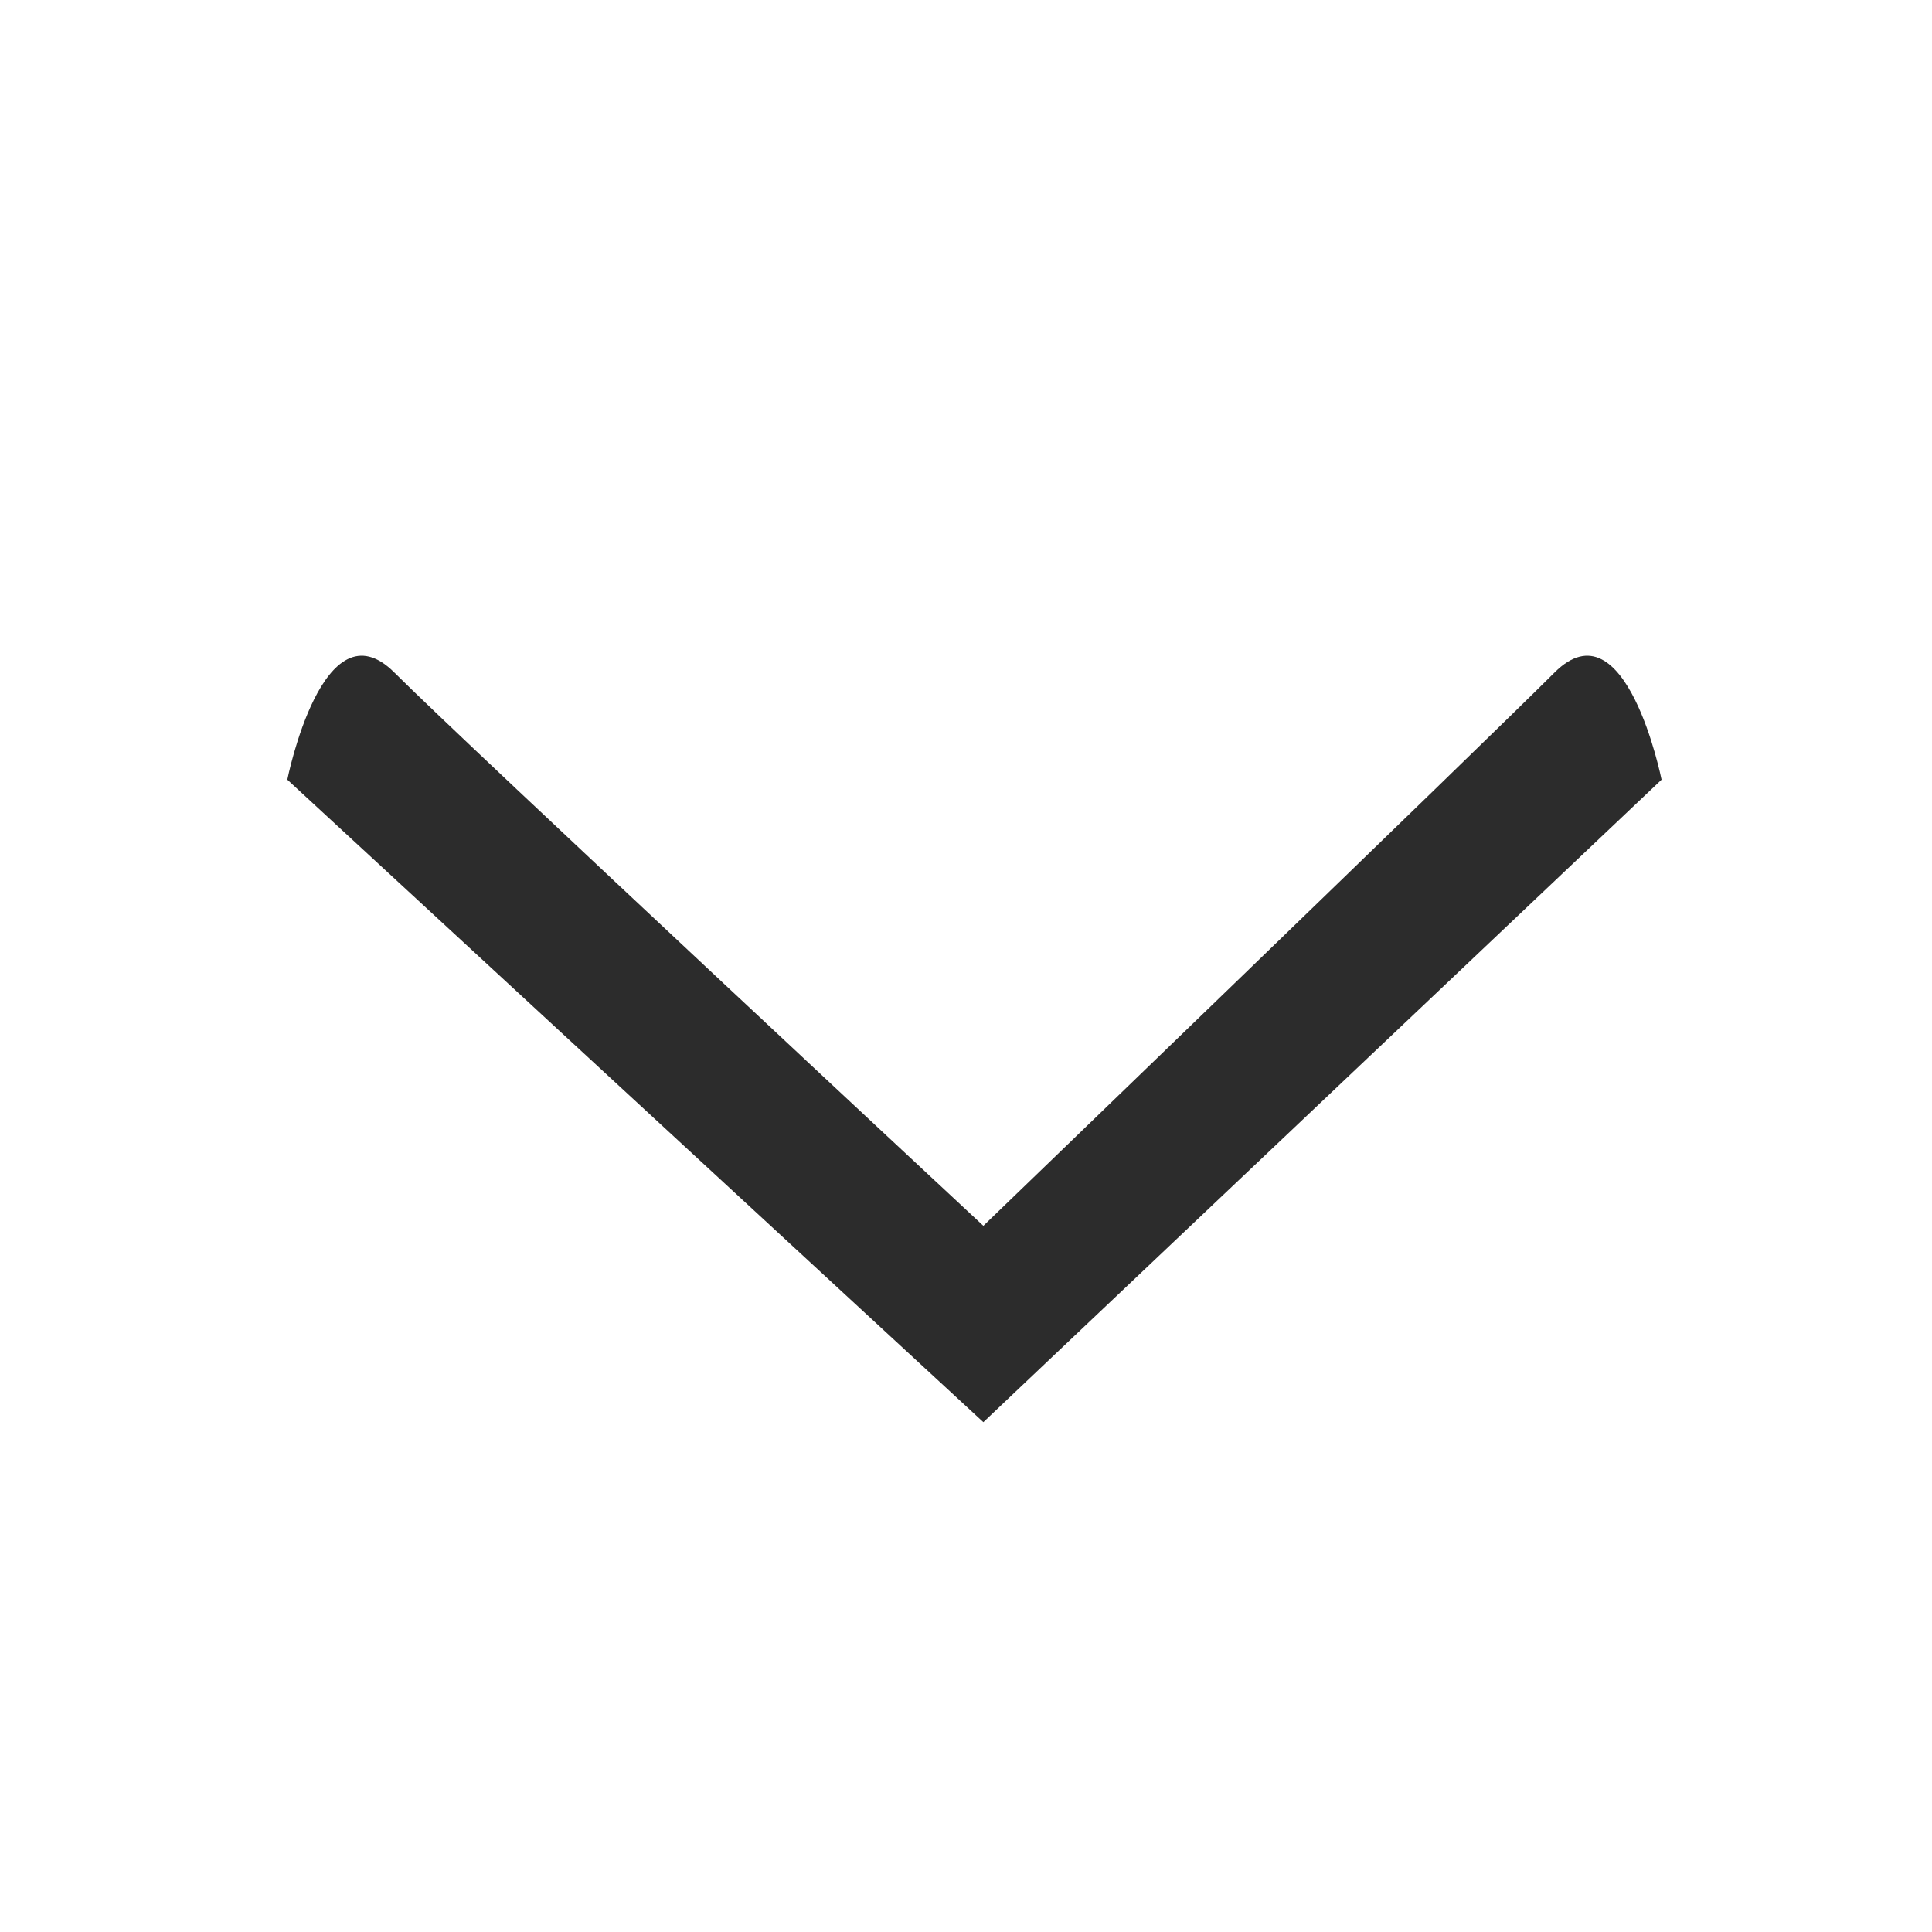
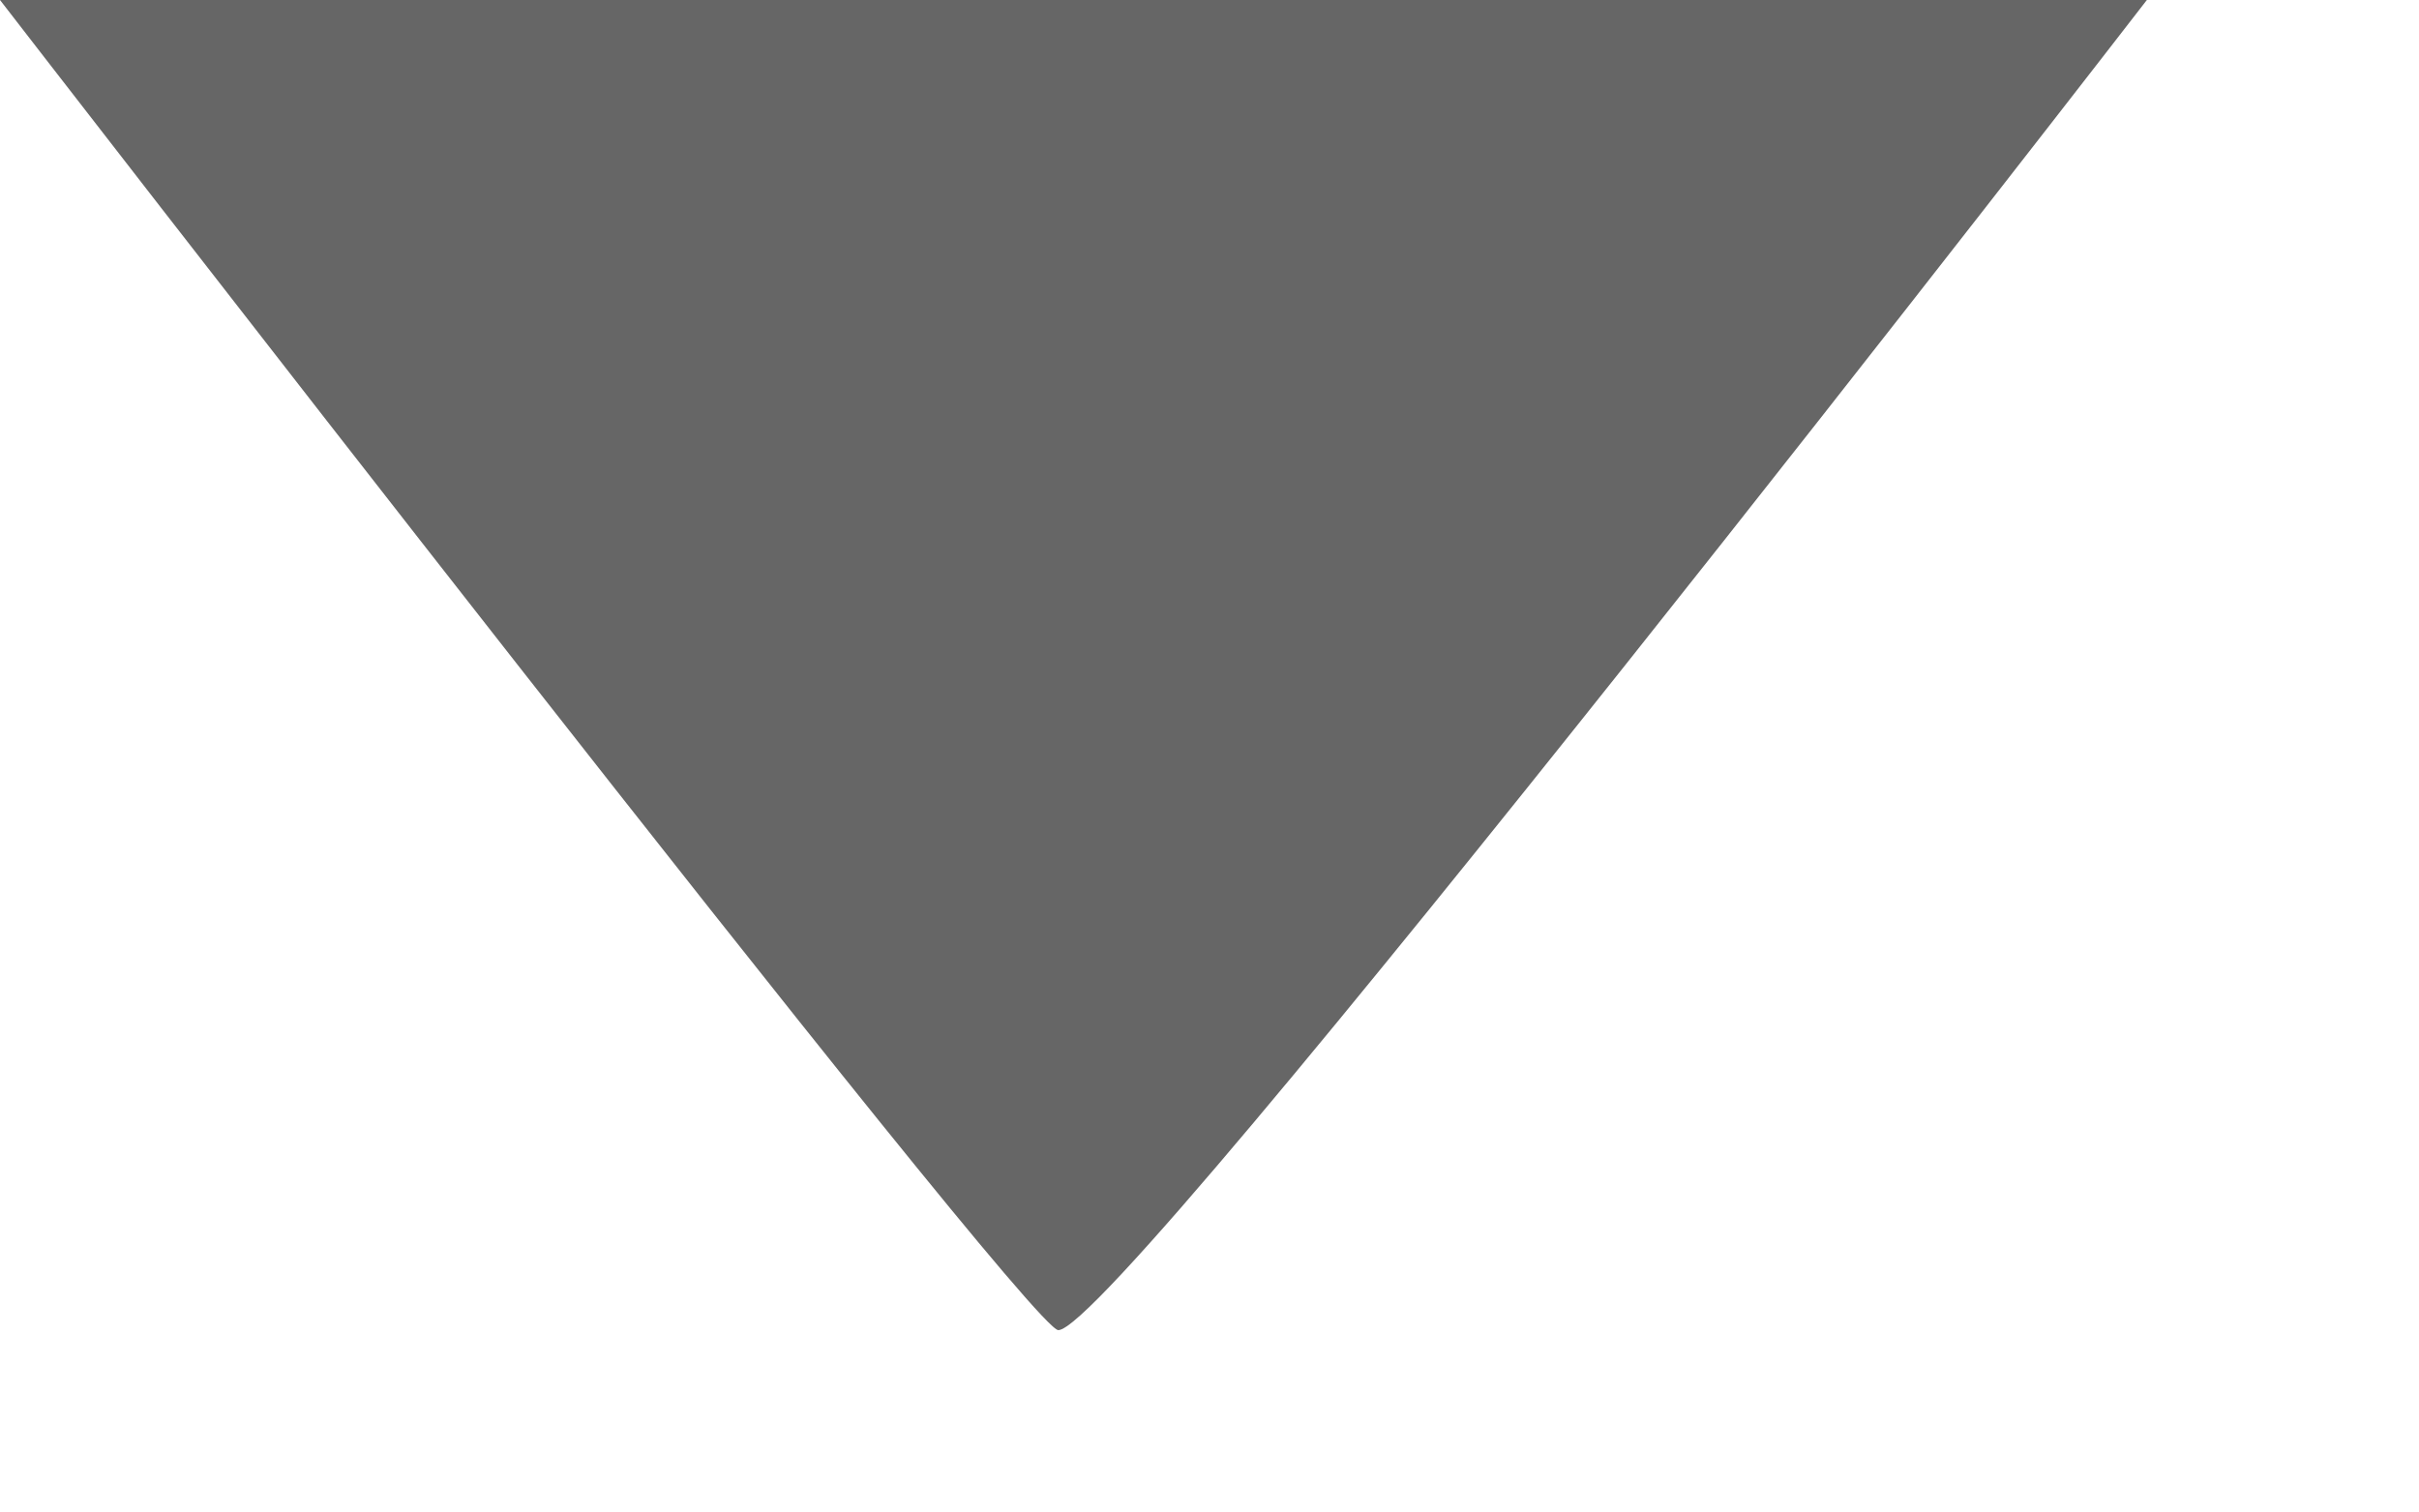
- <svg xmlns="http://www.w3.org/2000/svg" version="1.1" width="15" height="15" viewBox="0 0 55 56">
-   <path d="M44.557 19.495c-2.069 2.069-16.554 16.036-16.554 16.036s-15.002-13.967-17.071-16.036-3.104 3.104-3.104 3.104l20.175 18.623 19.658-18.623c0 0-1.035-5.173-3.104-3.104z" fill="#2c2c2c" />
+ <svg xmlns="http://www.w3.org/2000/svg" version="1.1" id="Layer_1" width="8px" height="5px" viewBox="0 0 8 5" enable-background="new 0 0 8 5" xml:space="preserve">
+   <path fill="#666" d="M0,0c0,0,3.4,4.4,3.5,4.4C3.7,4.4,7.1,0,7.1,0H0z" />
</svg>
